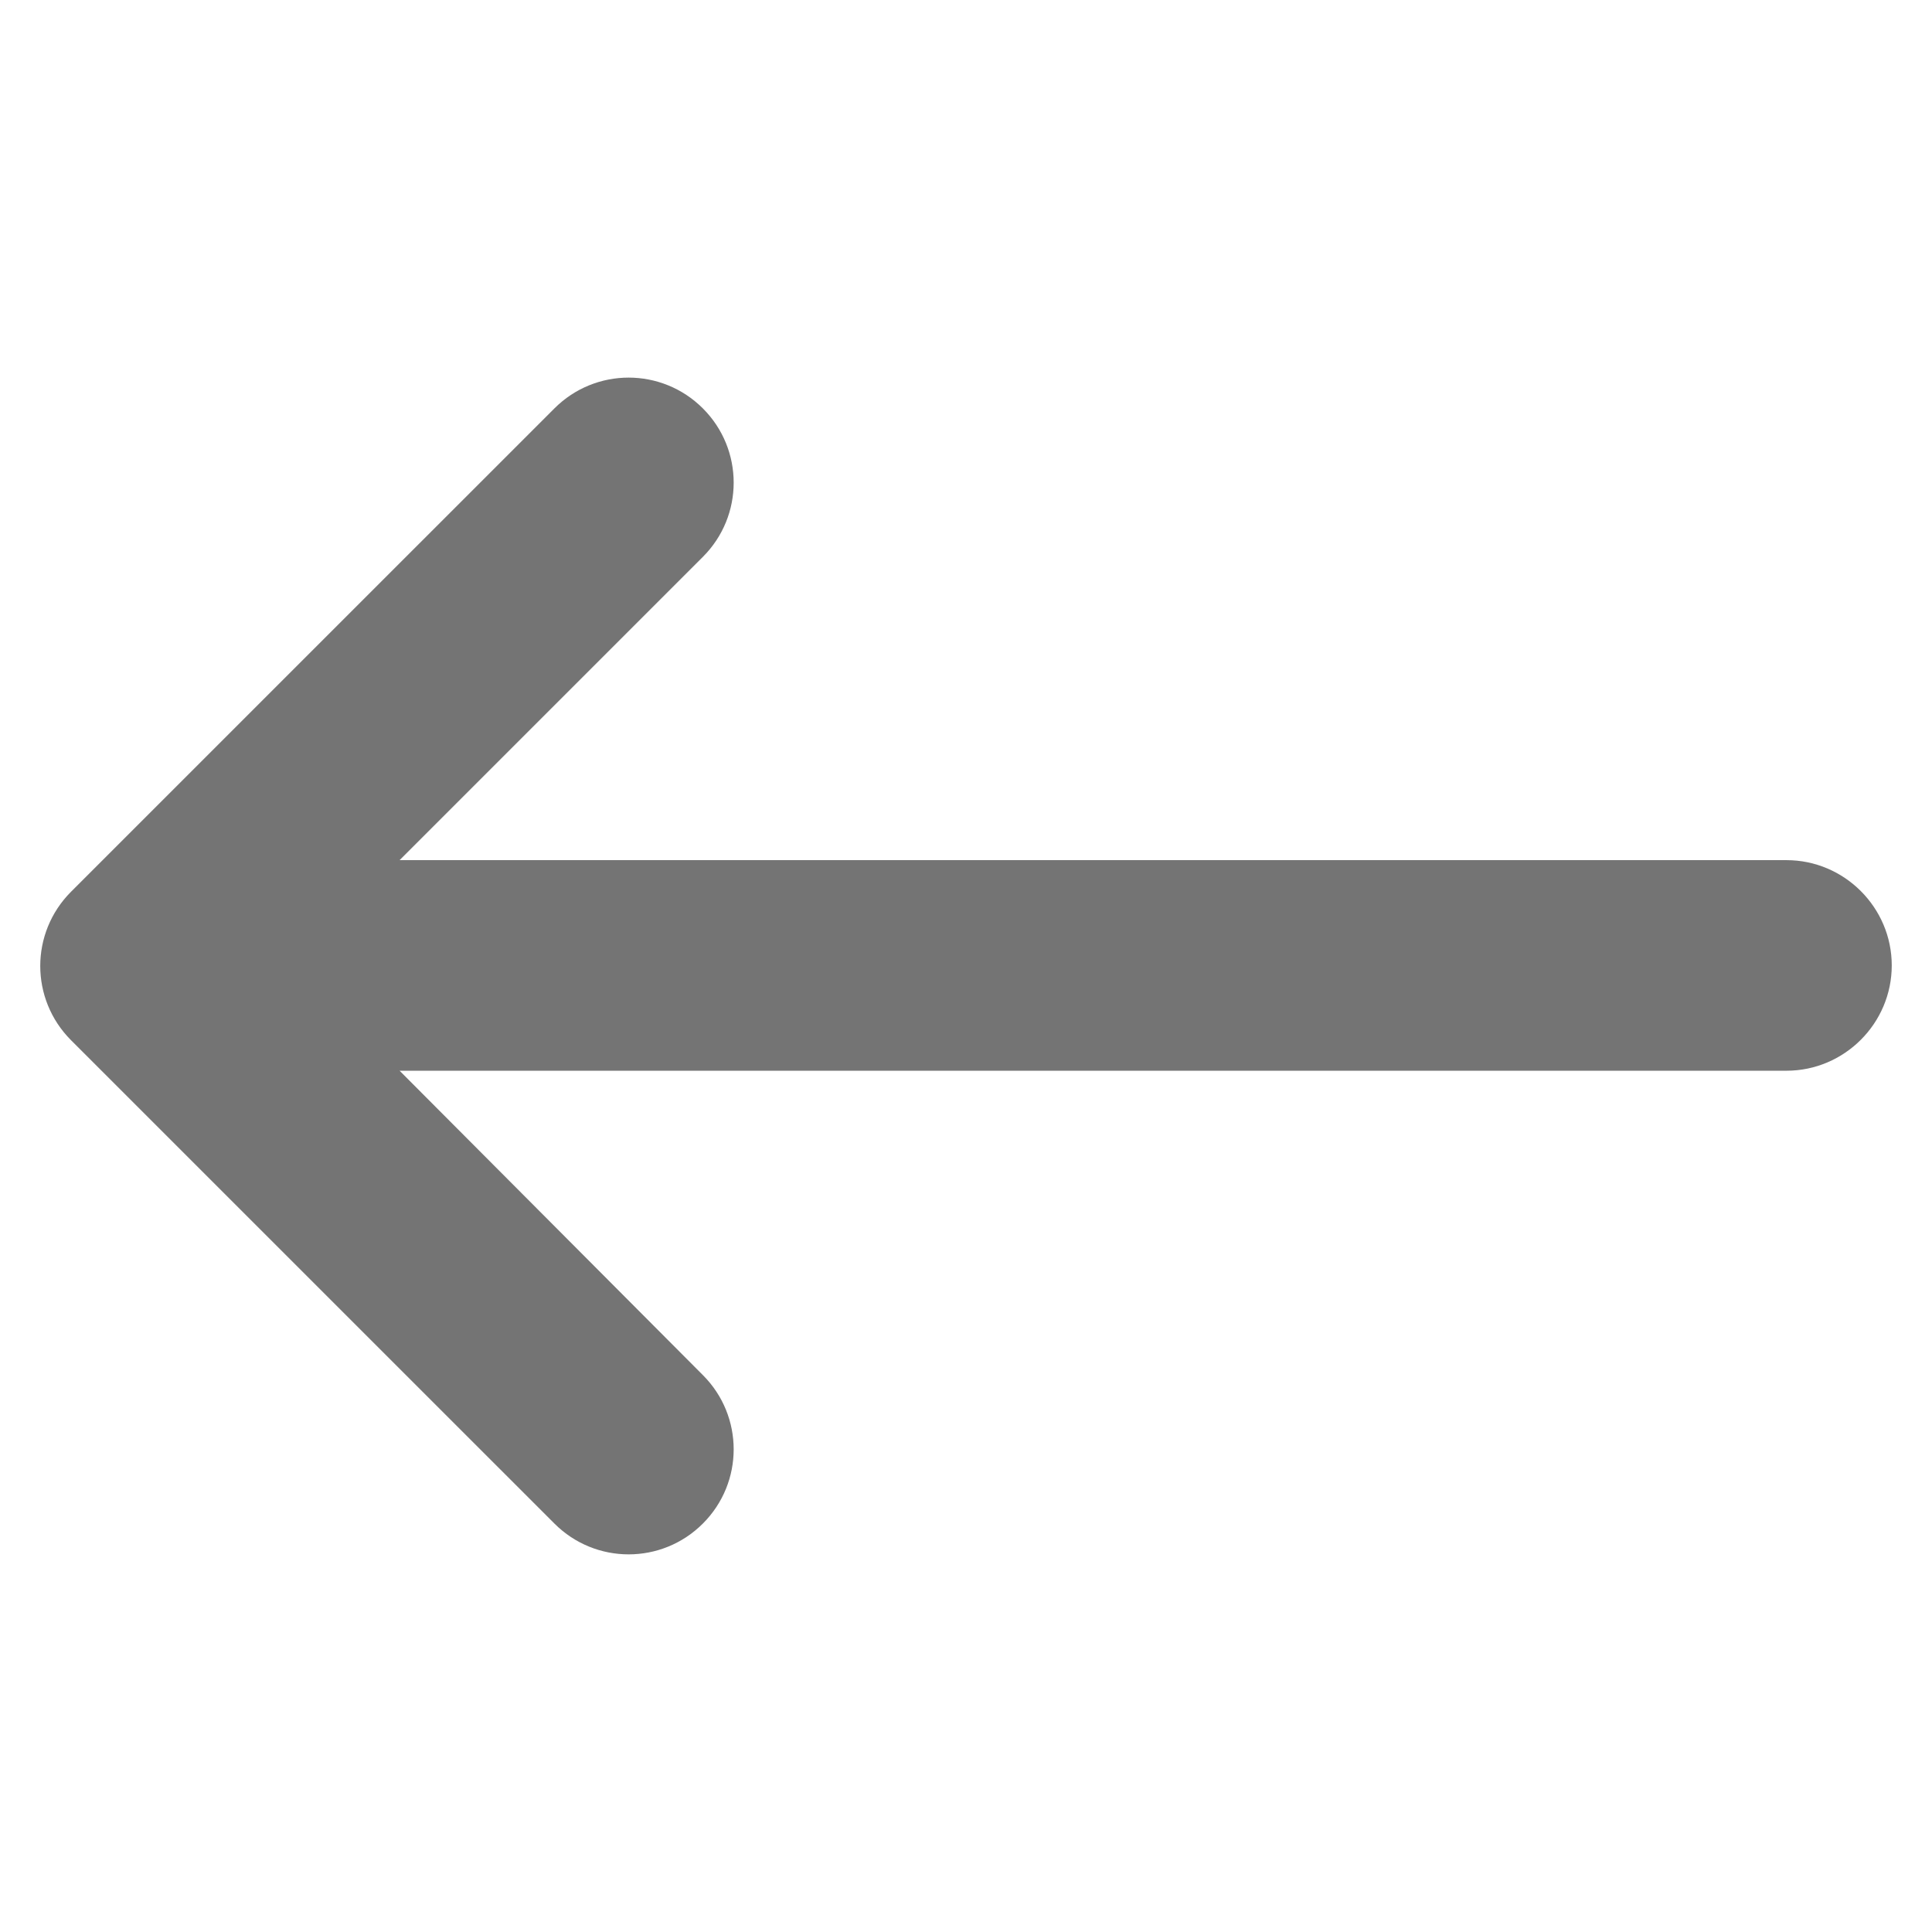
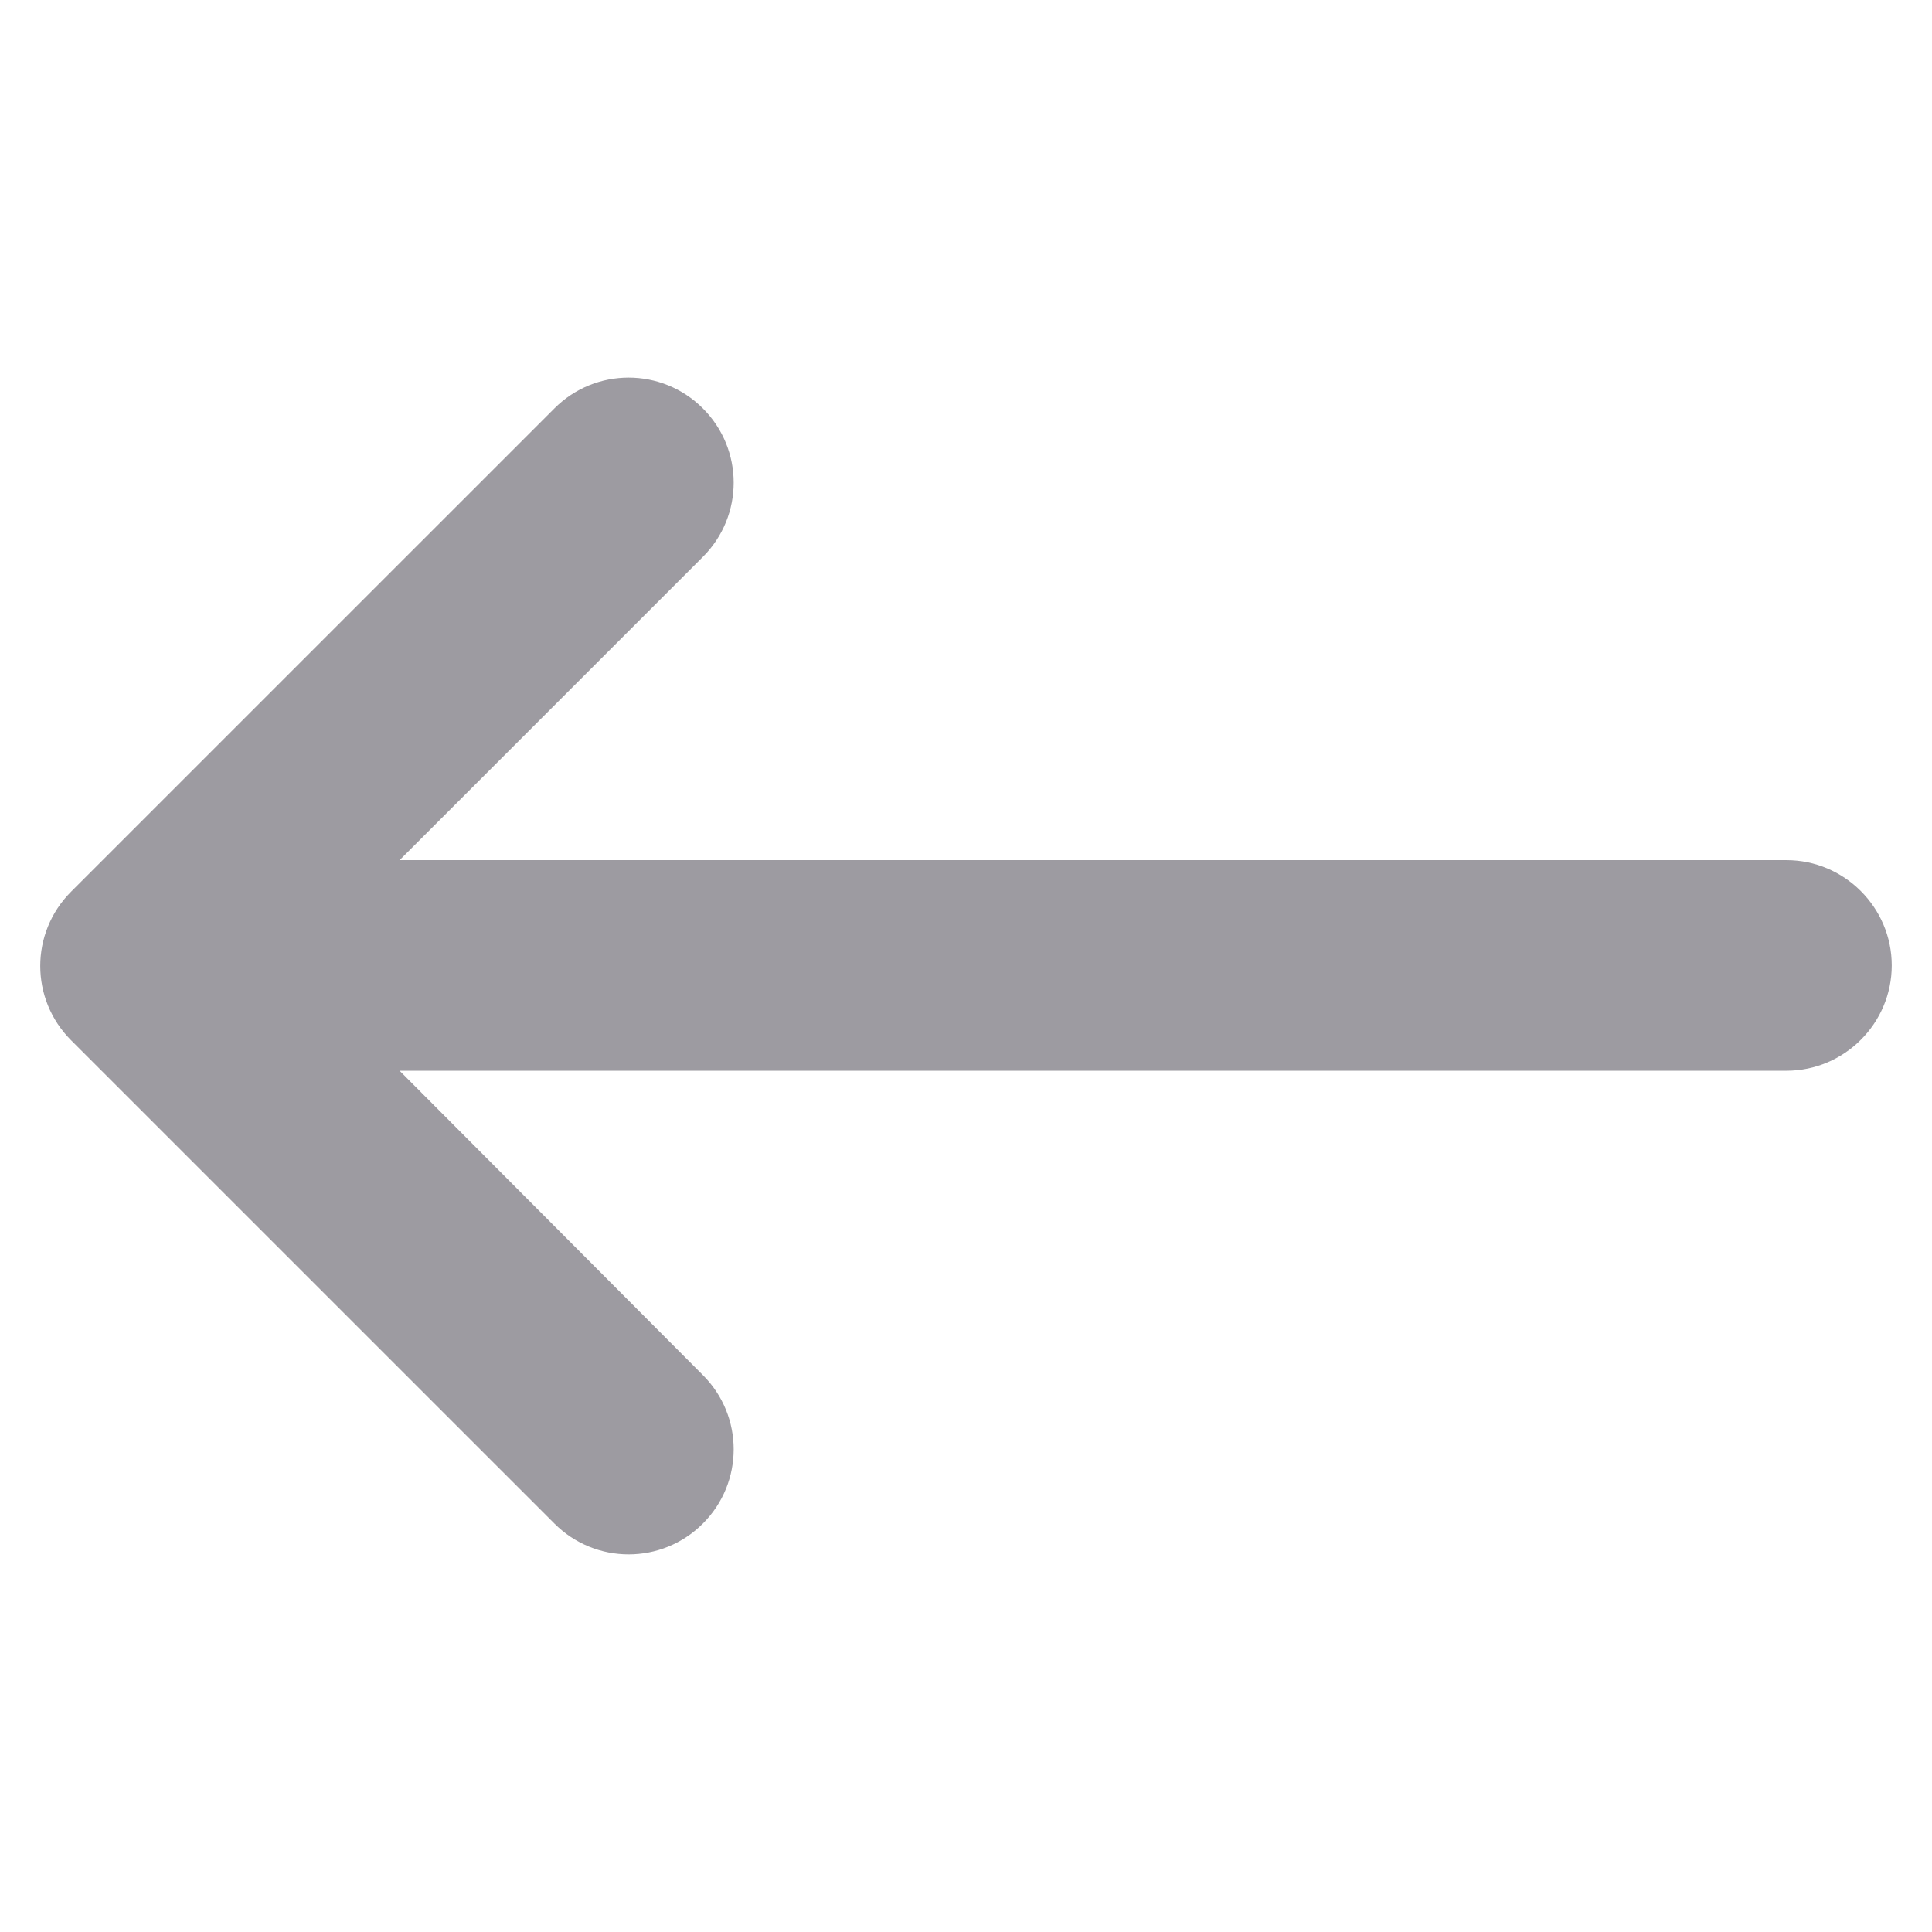
<svg xmlns="http://www.w3.org/2000/svg" xmlns:xlink="http://www.w3.org/1999/xlink" version="1.1" id="레이어_1" x="0px" y="0px" width="48px" height="48px" viewBox="0 0 48 48" enable-background="new 0 0 48 48" xml:space="preserve">
  <g>
    <defs>
      <rect id="SVGID_1_" x="1" y="9.382" width="46" height="29.236" />
    </defs>
    <clipPath id="SVGID_2_">
      <use xlink:href="#SVGID_1_" overflow="visible" />
    </clipPath>
-     <path clip-path="url(#SVGID_2_)" fill="#747474" d="M44.384,21.37H9.928l7.535-7.535c1.02-1.02,1.02-2.668,0-3.688   s-2.669-1.021-3.689,0L1.765,22.155c-1.02,1.021-1.02,2.668,0,3.689l12.009,12.008c1.02,1.021,2.669,1.021,3.689,0   c1.02-1.02,1.02-2.668,0-3.688l-7.535-7.562h34.456c1.439,0,2.616-1.177,2.616-2.616C47,22.548,45.823,21.37,44.384,21.37" />
+     <path clip-path="url(#SVGID_2_)" fill="#9d9ba1" d="M44.384,21.37H9.928l7.535-7.535c1.02-1.02,1.02-2.668,0-3.688   s-2.669-1.021-3.689,0L1.765,22.155c-1.02,1.021-1.02,2.668,0,3.689l12.009,12.008c1.02,1.021,2.669,1.021,3.689,0   c1.02-1.02,1.02-2.668,0-3.688l-7.535-7.562h34.456c1.439,0,2.616-1.177,2.616-2.616C47,22.548,45.823,21.37,44.384,21.37" />
  </g>
</svg>
